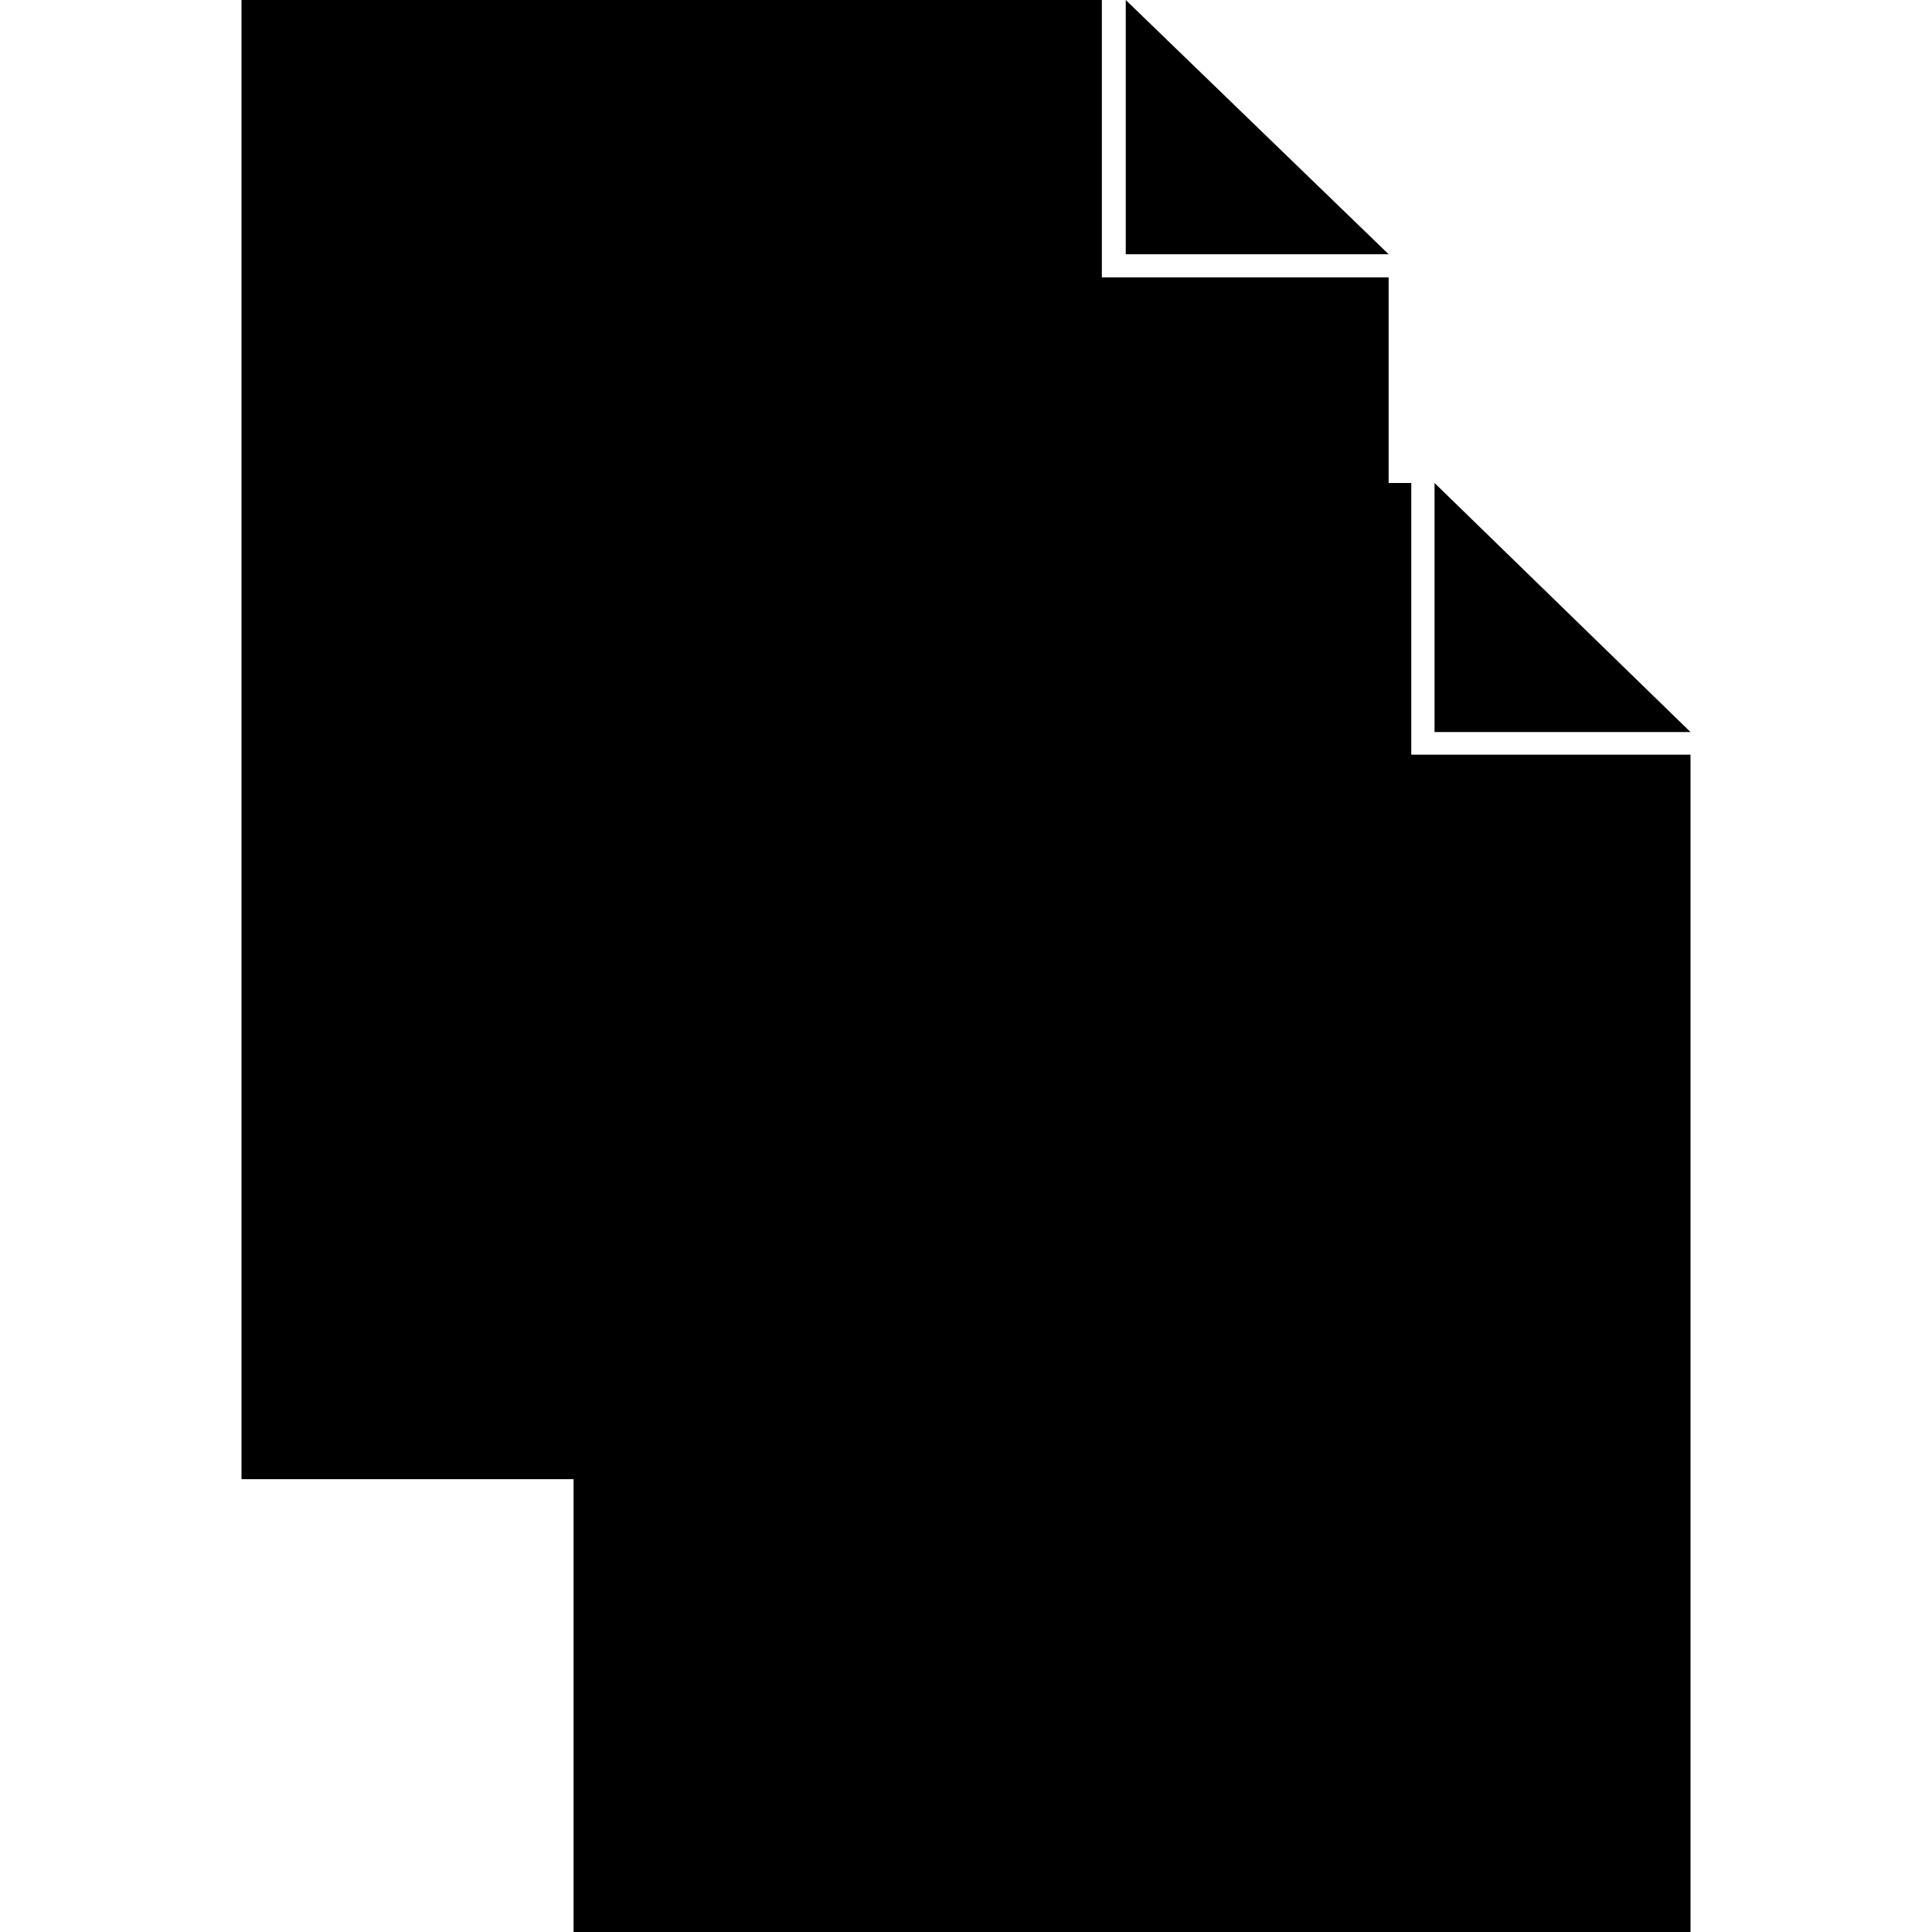
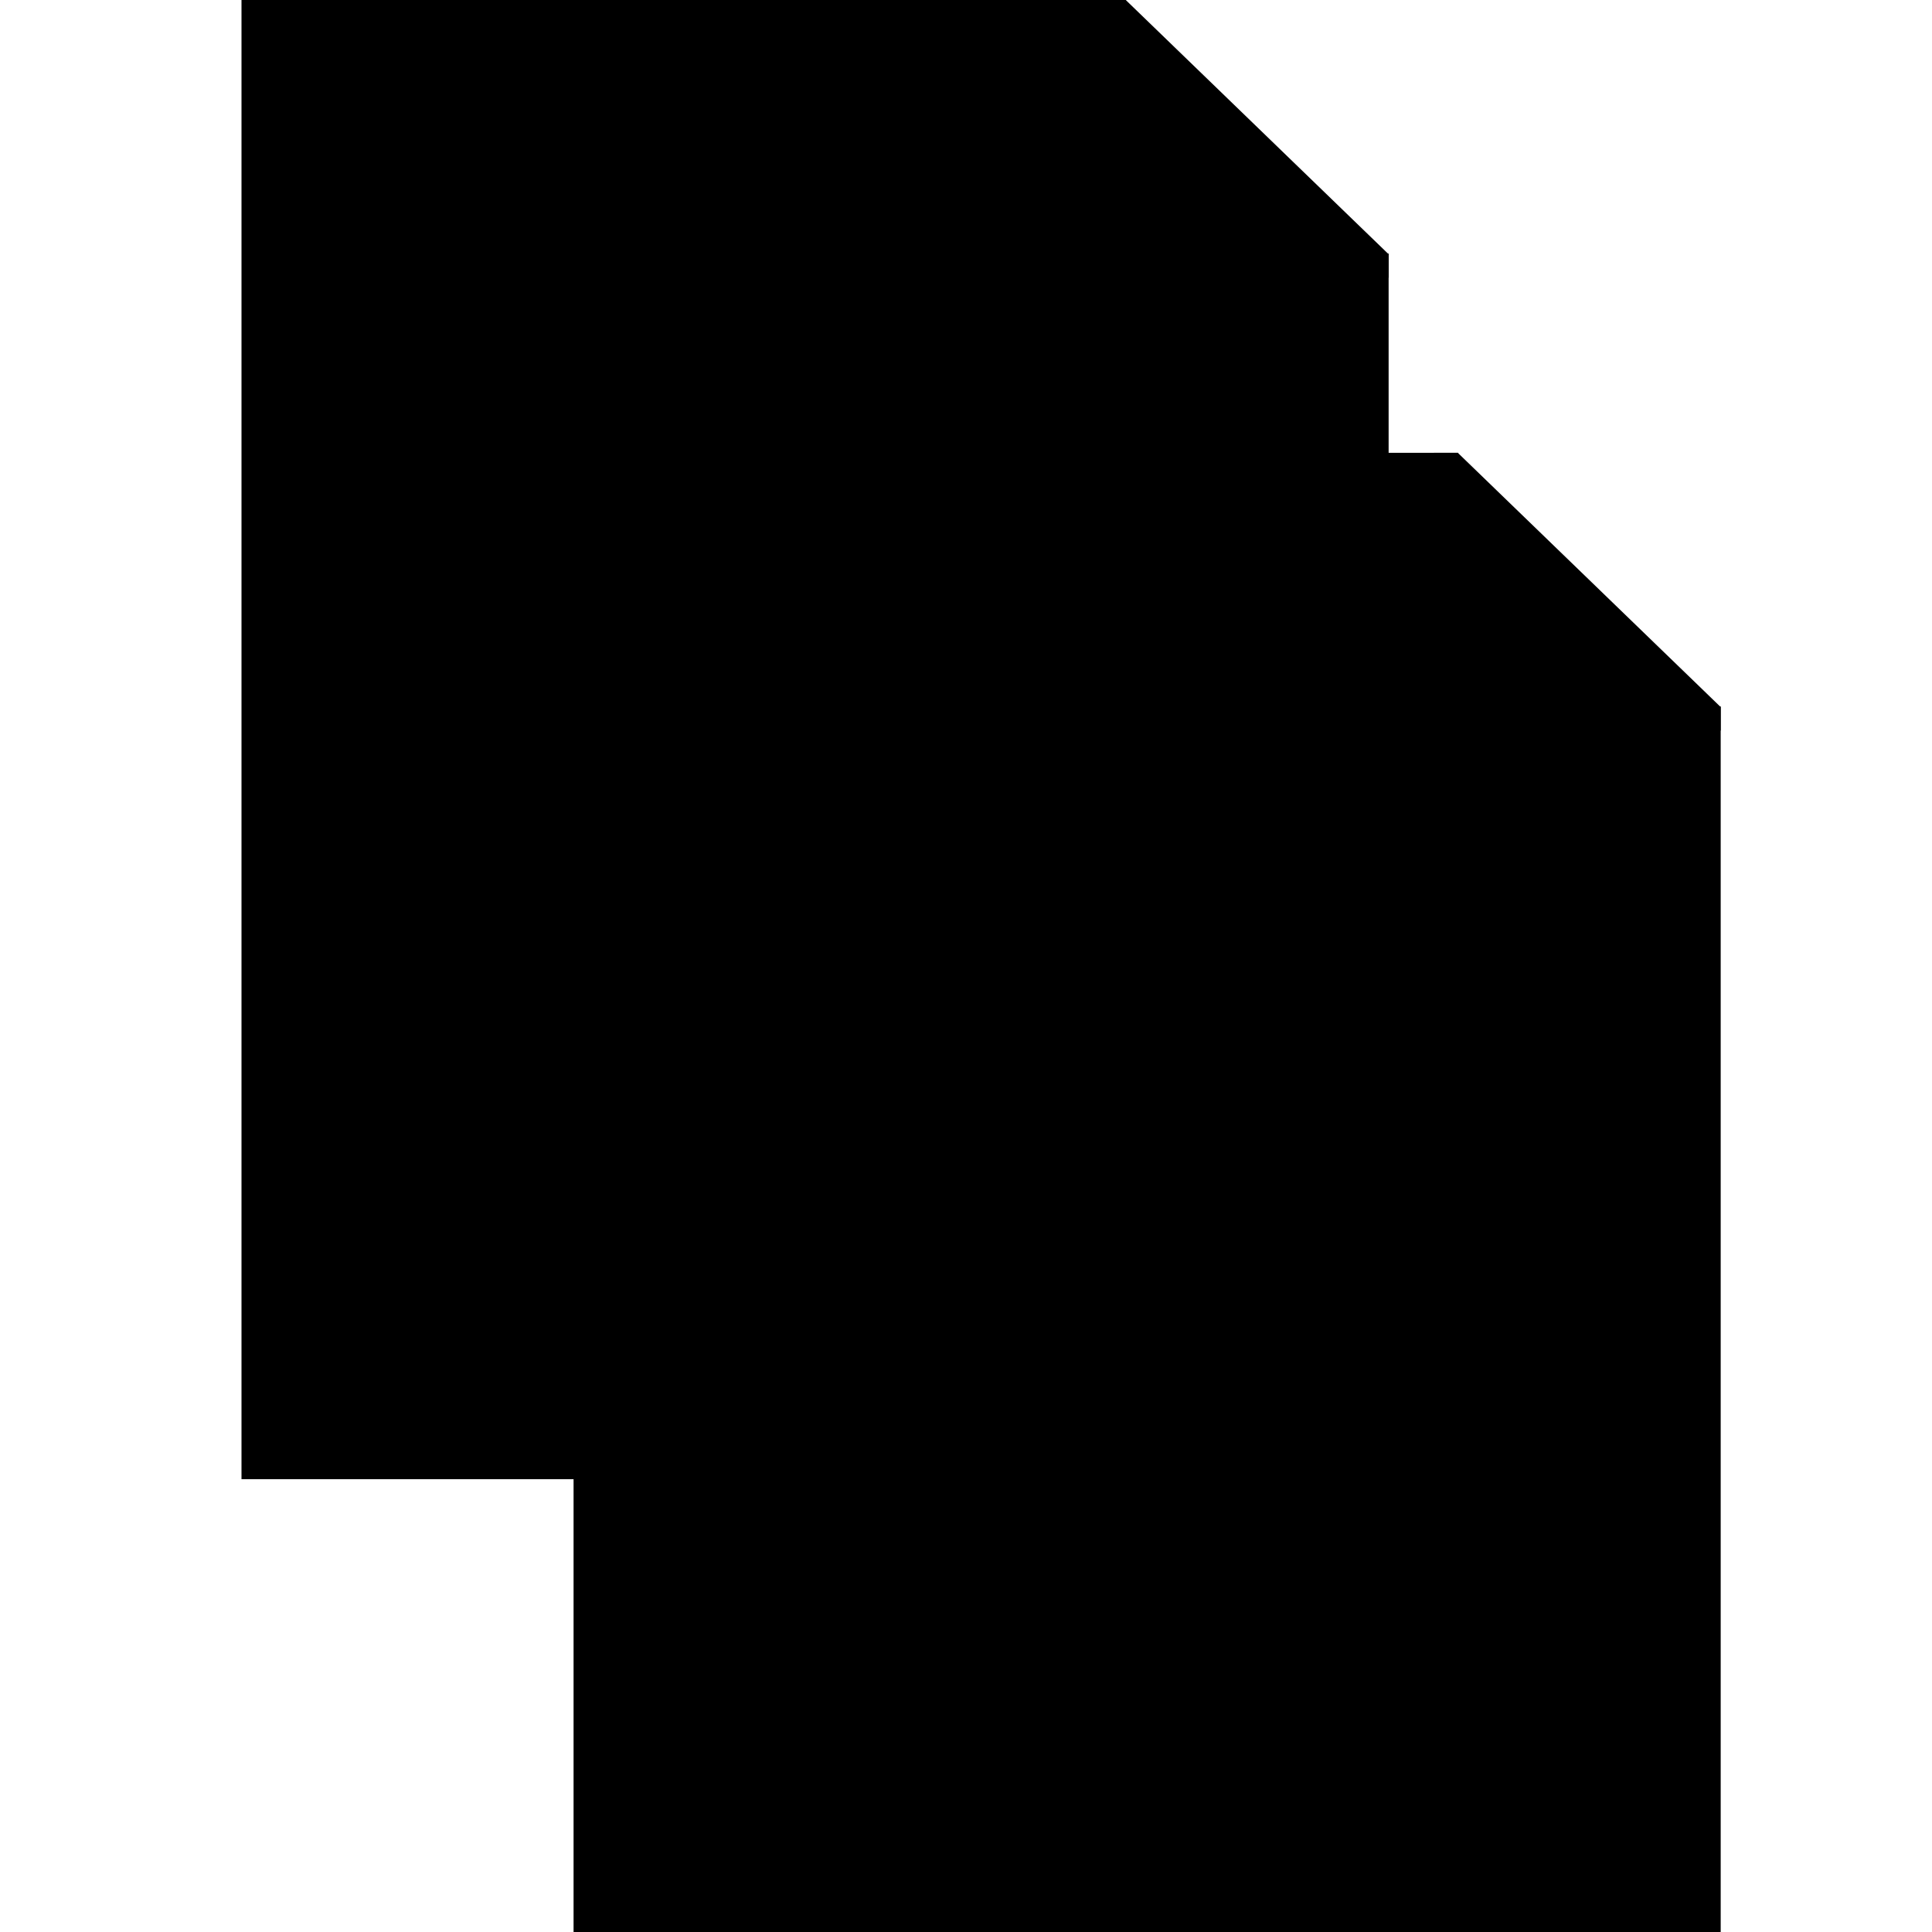
<svg xmlns="http://www.w3.org/2000/svg" width="64px" height="64px" viewBox="0 0 64 64" version="1.1" class="icon-documents svg-icon">
  <g fill-rule="evenodd">
    <g class="documents">
-       <g transform="translate(8, 0)" class="document-bottom">
-         <path d="M28.5,0 L0,0 L0,49 L38,49 L38,9.188 L28.5,9.188 L28.5,0 Z" class="document" />
-         <polygon points="29.292 0 38 8.422 29.292 8.422 " class="document fold" />
-         <path d="M4.69,6.125 C3.849,6.125 3.167,6.805 3.167,7.656 L3.167,7.656 C3.167,8.502 3.854,9.188 4.69,9.188 L23.81,9.188 C24.651,9.188 25.333,8.508 25.333,7.656 L25.333,7.656 C25.333,6.811 24.646,6.125 23.81,6.125 L4.69,6.125 Z M4.694,15.312 C3.85,15.312 3.167,15.992 3.167,16.844 L3.167,16.844 C3.167,17.689 3.858,18.375 4.694,18.375 L33.306,18.375 C34.15,18.375 34.833,17.695 34.833,16.844 L34.833,16.844 C34.833,15.998 34.142,15.312 33.306,15.312 L4.694,15.312 Z M4.694,24.5 C3.85,24.5 3.167,25.18 3.167,26.031 L3.167,26.031 C3.167,26.877 3.858,27.562 4.694,27.562 L33.306,27.562 C34.15,27.562 34.833,26.883 34.833,26.031 L34.833,26.031 C34.833,25.186 34.142,24.5 33.306,24.5 L4.694,24.5 Z M4.694,33.688 C3.85,33.688 3.167,34.367 3.167,35.219 L3.167,35.219 C3.167,36.064 3.858,36.75 4.694,36.75 L33.306,36.75 C34.15,36.75 34.833,36.07 34.833,35.219 L34.833,35.219 C34.833,34.373 34.142,33.688 33.306,33.688 L4.694,33.688 Z M4.694,42.875 C3.85,42.875 3.167,43.555 3.167,44.406 L3.167,44.406 C3.167,45.252 3.858,45.938 4.694,45.938 L33.306,45.938 C34.15,45.938 34.833,45.258 34.833,44.406 L34.833,44.406 C34.833,43.561 34.142,42.875 33.306,42.875 L4.694,42.875 Z" class="lines" />
+       <g transform="translate(8, 0)" class="document-back">
+         <polygon points="28.5 0 29.292 0 38 8.422 38 9.2 28.492 9.222 " class="fold" />
+         <path d="M29.3,0 L0,0 L0,49 L38,49 L38,8.4 L29.3,8.387 L29.3,0 Z" class="document" />
+         <path d="M4.69,6.125 C3.849,6.125 3.167,6.805 3.167,7.656 L3.167,7.656 C3.167,8.502 3.854,9.188 4.69,9.188 L23.81,9.188 C24.651,9.188 25.333,8.508 25.333,7.656 L25.333,7.656 C25.333,6.811 24.646,6.125 23.81,6.125 L4.69,6.125 Z M4.694,15.312 C3.85,15.312 3.167,15.992 3.167,16.844 L3.167,16.844 C3.167,17.689 3.858,18.375 4.694,18.375 L33.306,18.375 C34.15,18.375 34.833,17.695 34.833,16.844 L34.833,16.844 C34.833,15.998 34.142,15.312 33.306,15.312 L4.694,15.312 Z M4.694,24.5 C3.85,24.5 3.167,25.18 3.167,26.031 L3.167,26.031 C3.167,26.877 3.858,27.562 4.694,27.562 L33.306,27.562 C34.15,27.562 34.833,26.883 34.833,26.031 L34.833,26.031 C34.833,25.186 34.142,24.5 33.306,24.5 L4.694,24.5 Z M4.694,33.688 C3.85,33.688 3.167,34.367 3.167,35.219 L3.167,35.219 C3.167,36.064 3.858,36.75 4.694,36.75 L33.306,36.75 C34.15,36.75 34.833,36.07 34.833,35.219 L34.833,35.219 C34.833,34.373 34.142,33.688 33.306,33.688 L4.694,33.688 Z M4.694,42.875 C3.85,42.875 3.167,43.555 3.167,44.406 L3.167,44.406 C3.167,45.252 3.858,45.938 4.694,45.938 L33.306,45.938 C34.15,45.938 34.833,45.258 34.833,44.406 L34.833,44.406 C34.833,43.561 34.142,42.875 33.306,42.875 L4.694,42.875 Z" opacity="0" class="lines" />
      </g>
-       <g transform="translate(19, 16)" class="document-top">
-         <path d="M27.75,0 L0,0 L0,48 L37,48 L37,9 L27.75,9 L27.75,0 Z" class="document" />
-         <polygon points="28.521 0 37 8.25 28.521 8.25 " class="document fold" />
-         <path d="M4.584,6 C3.755,6 3.083,6.666 3.083,7.5 L3.083,7.5 C3.083,8.328 3.753,9 4.584,9 L23.166,9 C23.995,9 24.667,8.334 24.667,7.5 L24.667,7.5 C24.667,6.672 23.997,6 23.166,6 L4.584,6 Z M4.591,15 C3.759,15 3.083,15.666 3.083,16.5 L3.083,16.5 C3.083,17.328 3.756,18 4.591,18 L32.409,18 C33.241,18 33.917,17.334 33.917,16.5 L33.917,16.5 C33.917,15.672 33.244,15 32.409,15 L4.591,15 Z M4.591,24 C3.759,24 3.083,24.666 3.083,25.5 L3.083,25.5 C3.083,26.328 3.756,27 4.591,27 L32.409,27 C33.241,27 33.917,26.334 33.917,25.5 L33.917,25.5 C33.917,24.672 33.244,24 32.409,24 L4.591,24 Z M4.591,33 C3.759,33 3.083,33.666 3.083,34.5 L3.083,34.5 C3.083,35.328 3.756,36 4.591,36 L32.409,36 C33.241,36 33.917,35.334 33.917,34.5 L33.917,34.5 C33.917,33.672 33.244,33 32.409,33 L4.591,33 Z M4.591,42 C3.759,42 3.083,42.666 3.083,43.5 L3.083,43.5 C3.083,44.328 3.756,45 4.591,45 L32.409,45 C33.241,45 33.917,44.334 33.917,43.5 L33.917,43.5 C33.917,42.672 33.244,42 32.409,42 L4.591,42 Z" class="lines" />
+       <g transform="translate(19, 15)" class="document-front">
+         <polygon points="28.5 0 29.292 0 38 8.422 38 9.2 28.492 9.222 " class="fold" />
+         <path d="M29.3,0 L0,0 L0,49 L38,49 L38,8.4 L29.3,8.387 L29.3,0 Z" class="document" />
+         <path d="M4.69,4.125 C3.849,4.125 3.167,4.805 3.167,5.656 L3.167,5.656 C3.167,6.502 3.854,7.188 4.69,7.188 L23.81,7.188 C24.651,7.188 25.333,6.508 25.333,5.656 L25.333,5.656 C25.333,4.811 24.646,4.125 23.81,4.125 L4.69,4.125 Z M4.694,13.312 C3.85,13.312 3.167,13.992 3.167,14.844 L3.167,14.844 C3.167,15.689 3.858,16.375 4.694,16.375 L33.306,16.375 C34.15,16.375 34.833,15.695 34.833,14.844 L34.833,14.844 C34.833,13.998 34.142,13.312 33.306,13.312 L4.694,13.312 Z M4.694,22.5 C3.85,22.5 3.167,23.18 3.167,24.031 L3.167,24.031 C3.167,24.877 3.858,25.562 4.694,25.562 L33.306,25.562 C34.15,25.562 34.833,24.883 34.833,24.031 L34.833,24.031 C34.833,23.186 34.142,22.5 33.306,22.5 L4.694,22.5 Z M4.694,31.688 C3.85,31.688 3.167,32.367 3.167,33.219 L3.167,33.219 C3.167,34.064 3.858,34.75 4.694,34.75 L33.306,34.75 C34.15,34.75 34.833,34.07 34.833,33.219 L34.833,33.219 C34.833,32.373 34.142,31.688 33.306,31.688 L4.694,31.688 Z M4.694,40.875 C3.85,40.875 3.167,41.555 3.167,42.406 L3.167,42.406 C3.167,43.252 3.858,43.938 4.694,43.938 L33.306,43.938 C34.15,43.938 34.833,43.258 34.833,42.406 L34.833,42.406 C34.833,41.561 34.142,40.875 33.306,40.875 L4.694,40.875 Z" class="lines" />
+         <text opacity="0" font-family="Helvetica" font-size="18" font-weight="normal" class="{-}">
+           <tspan x="10" y="39">{ }</tspan>
+         </text>
      </g>
    </g>
  </g>
</svg>
